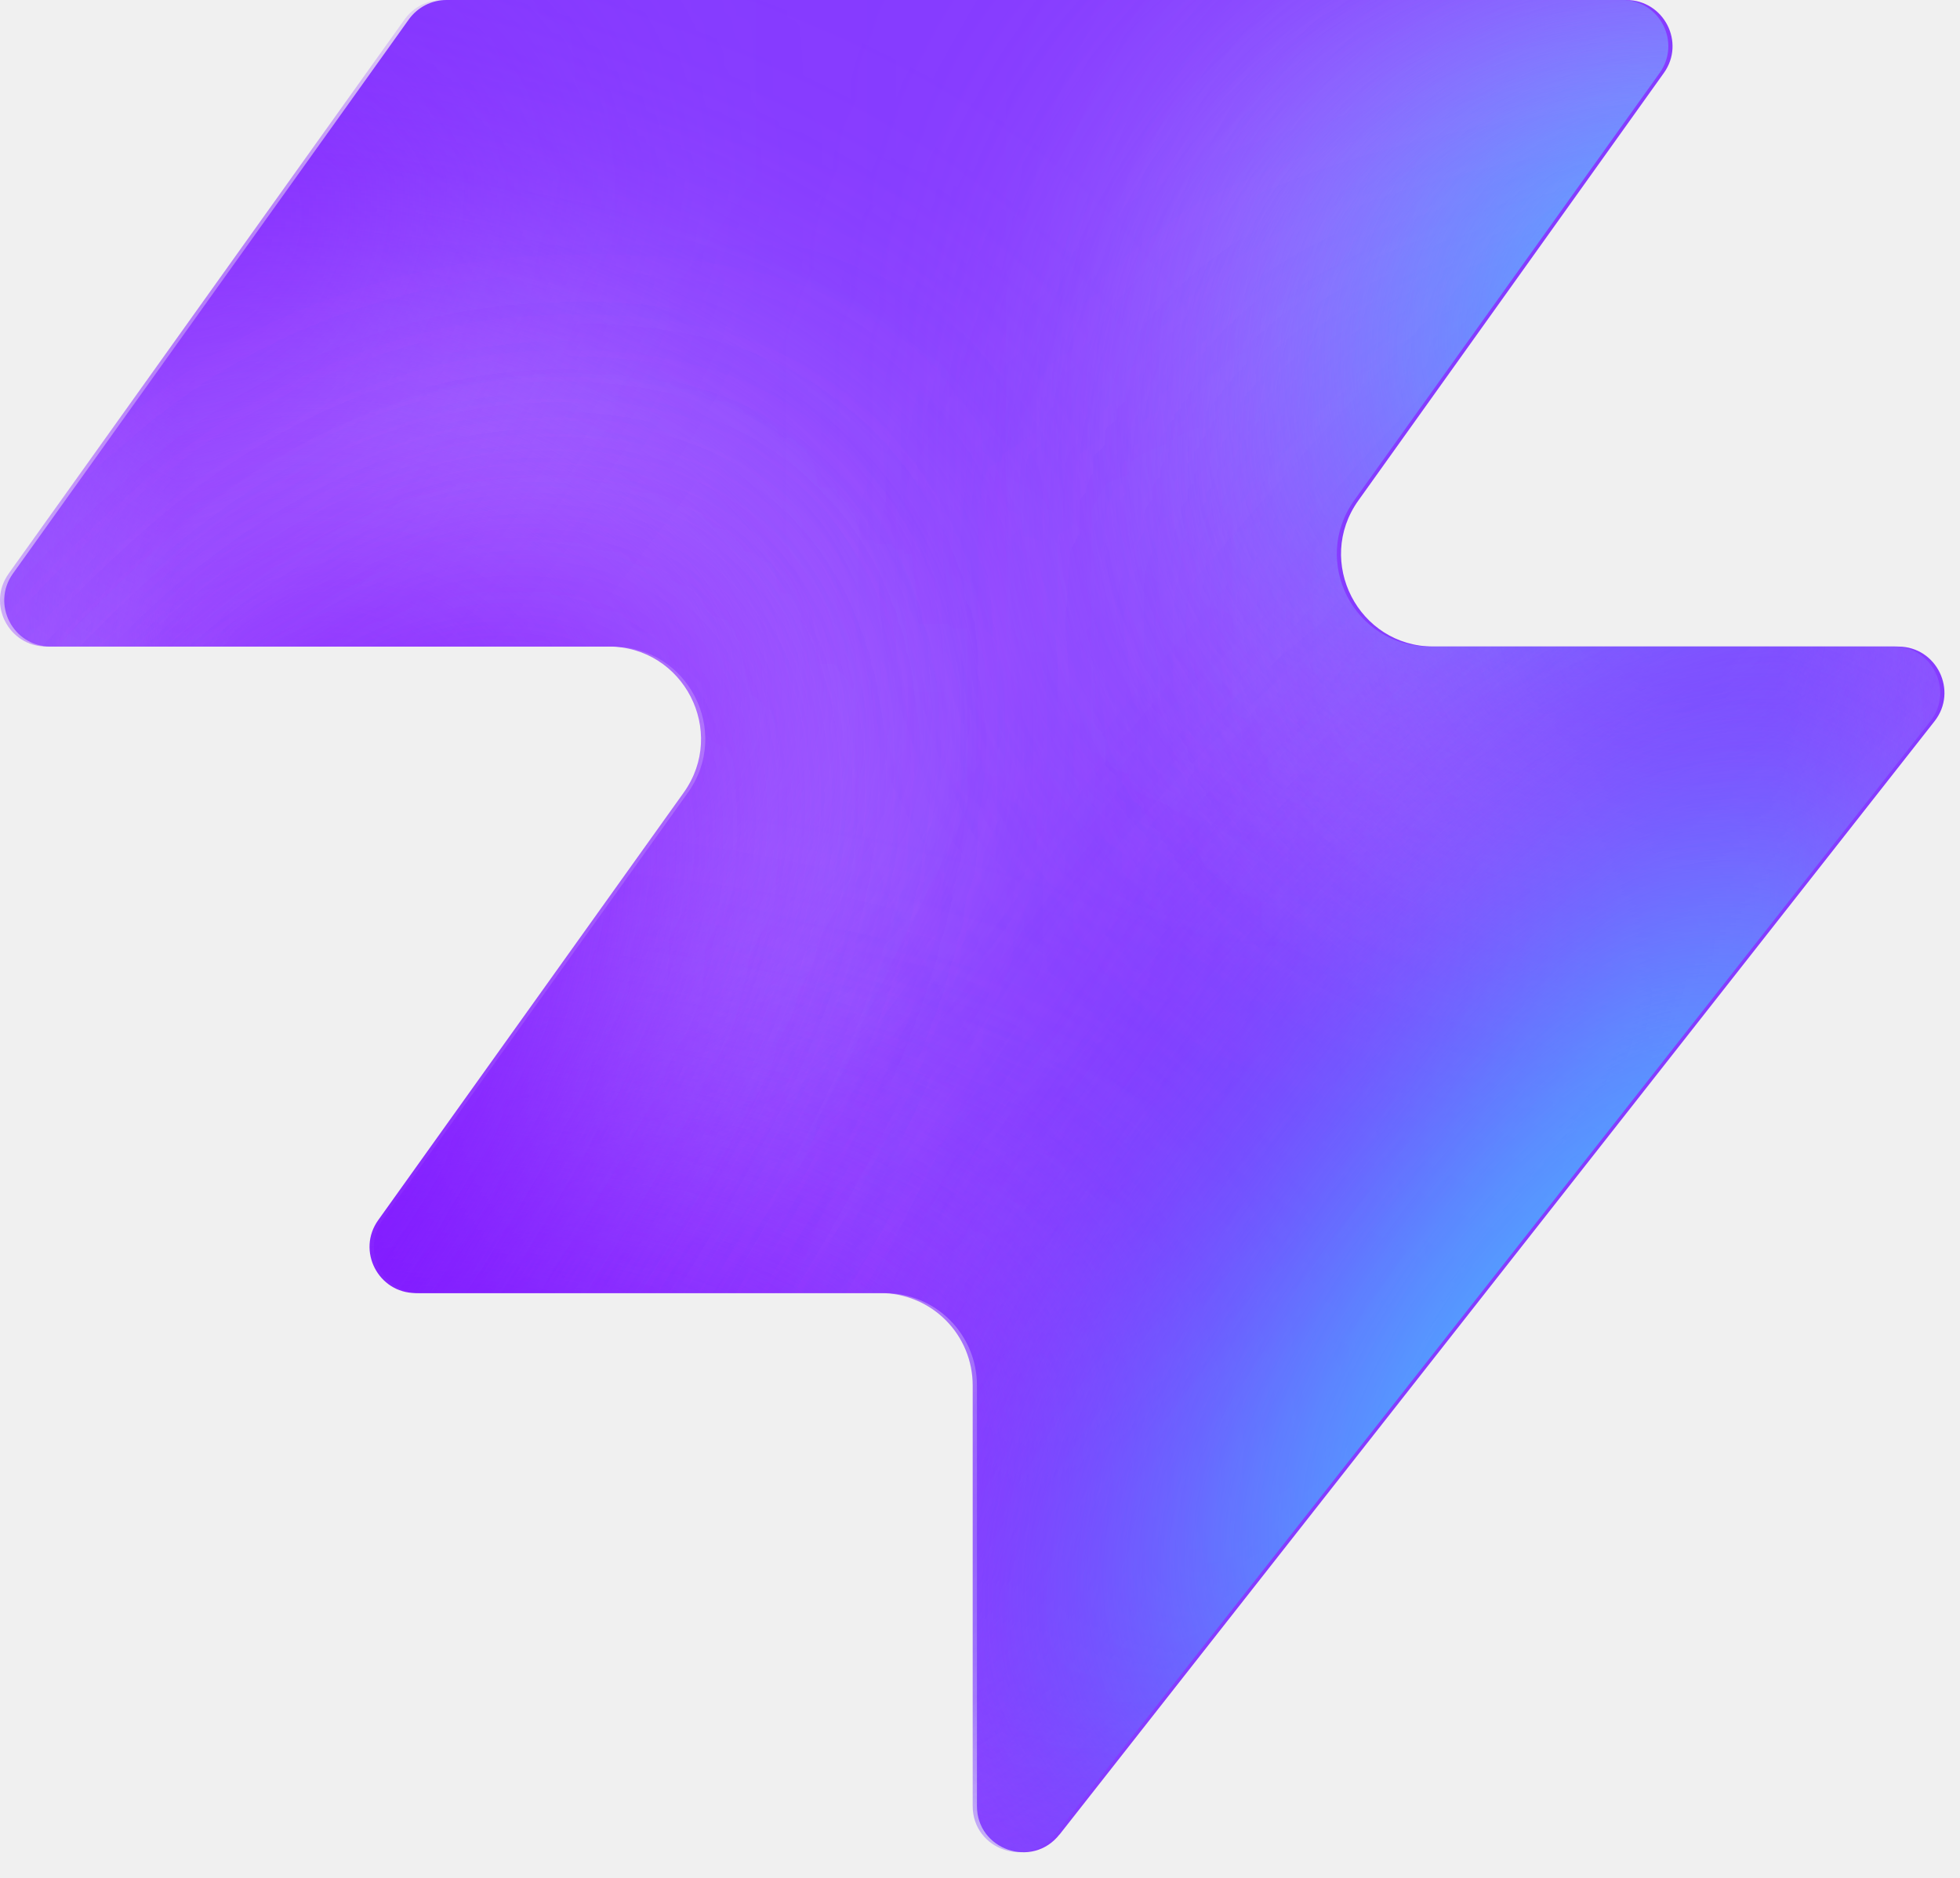
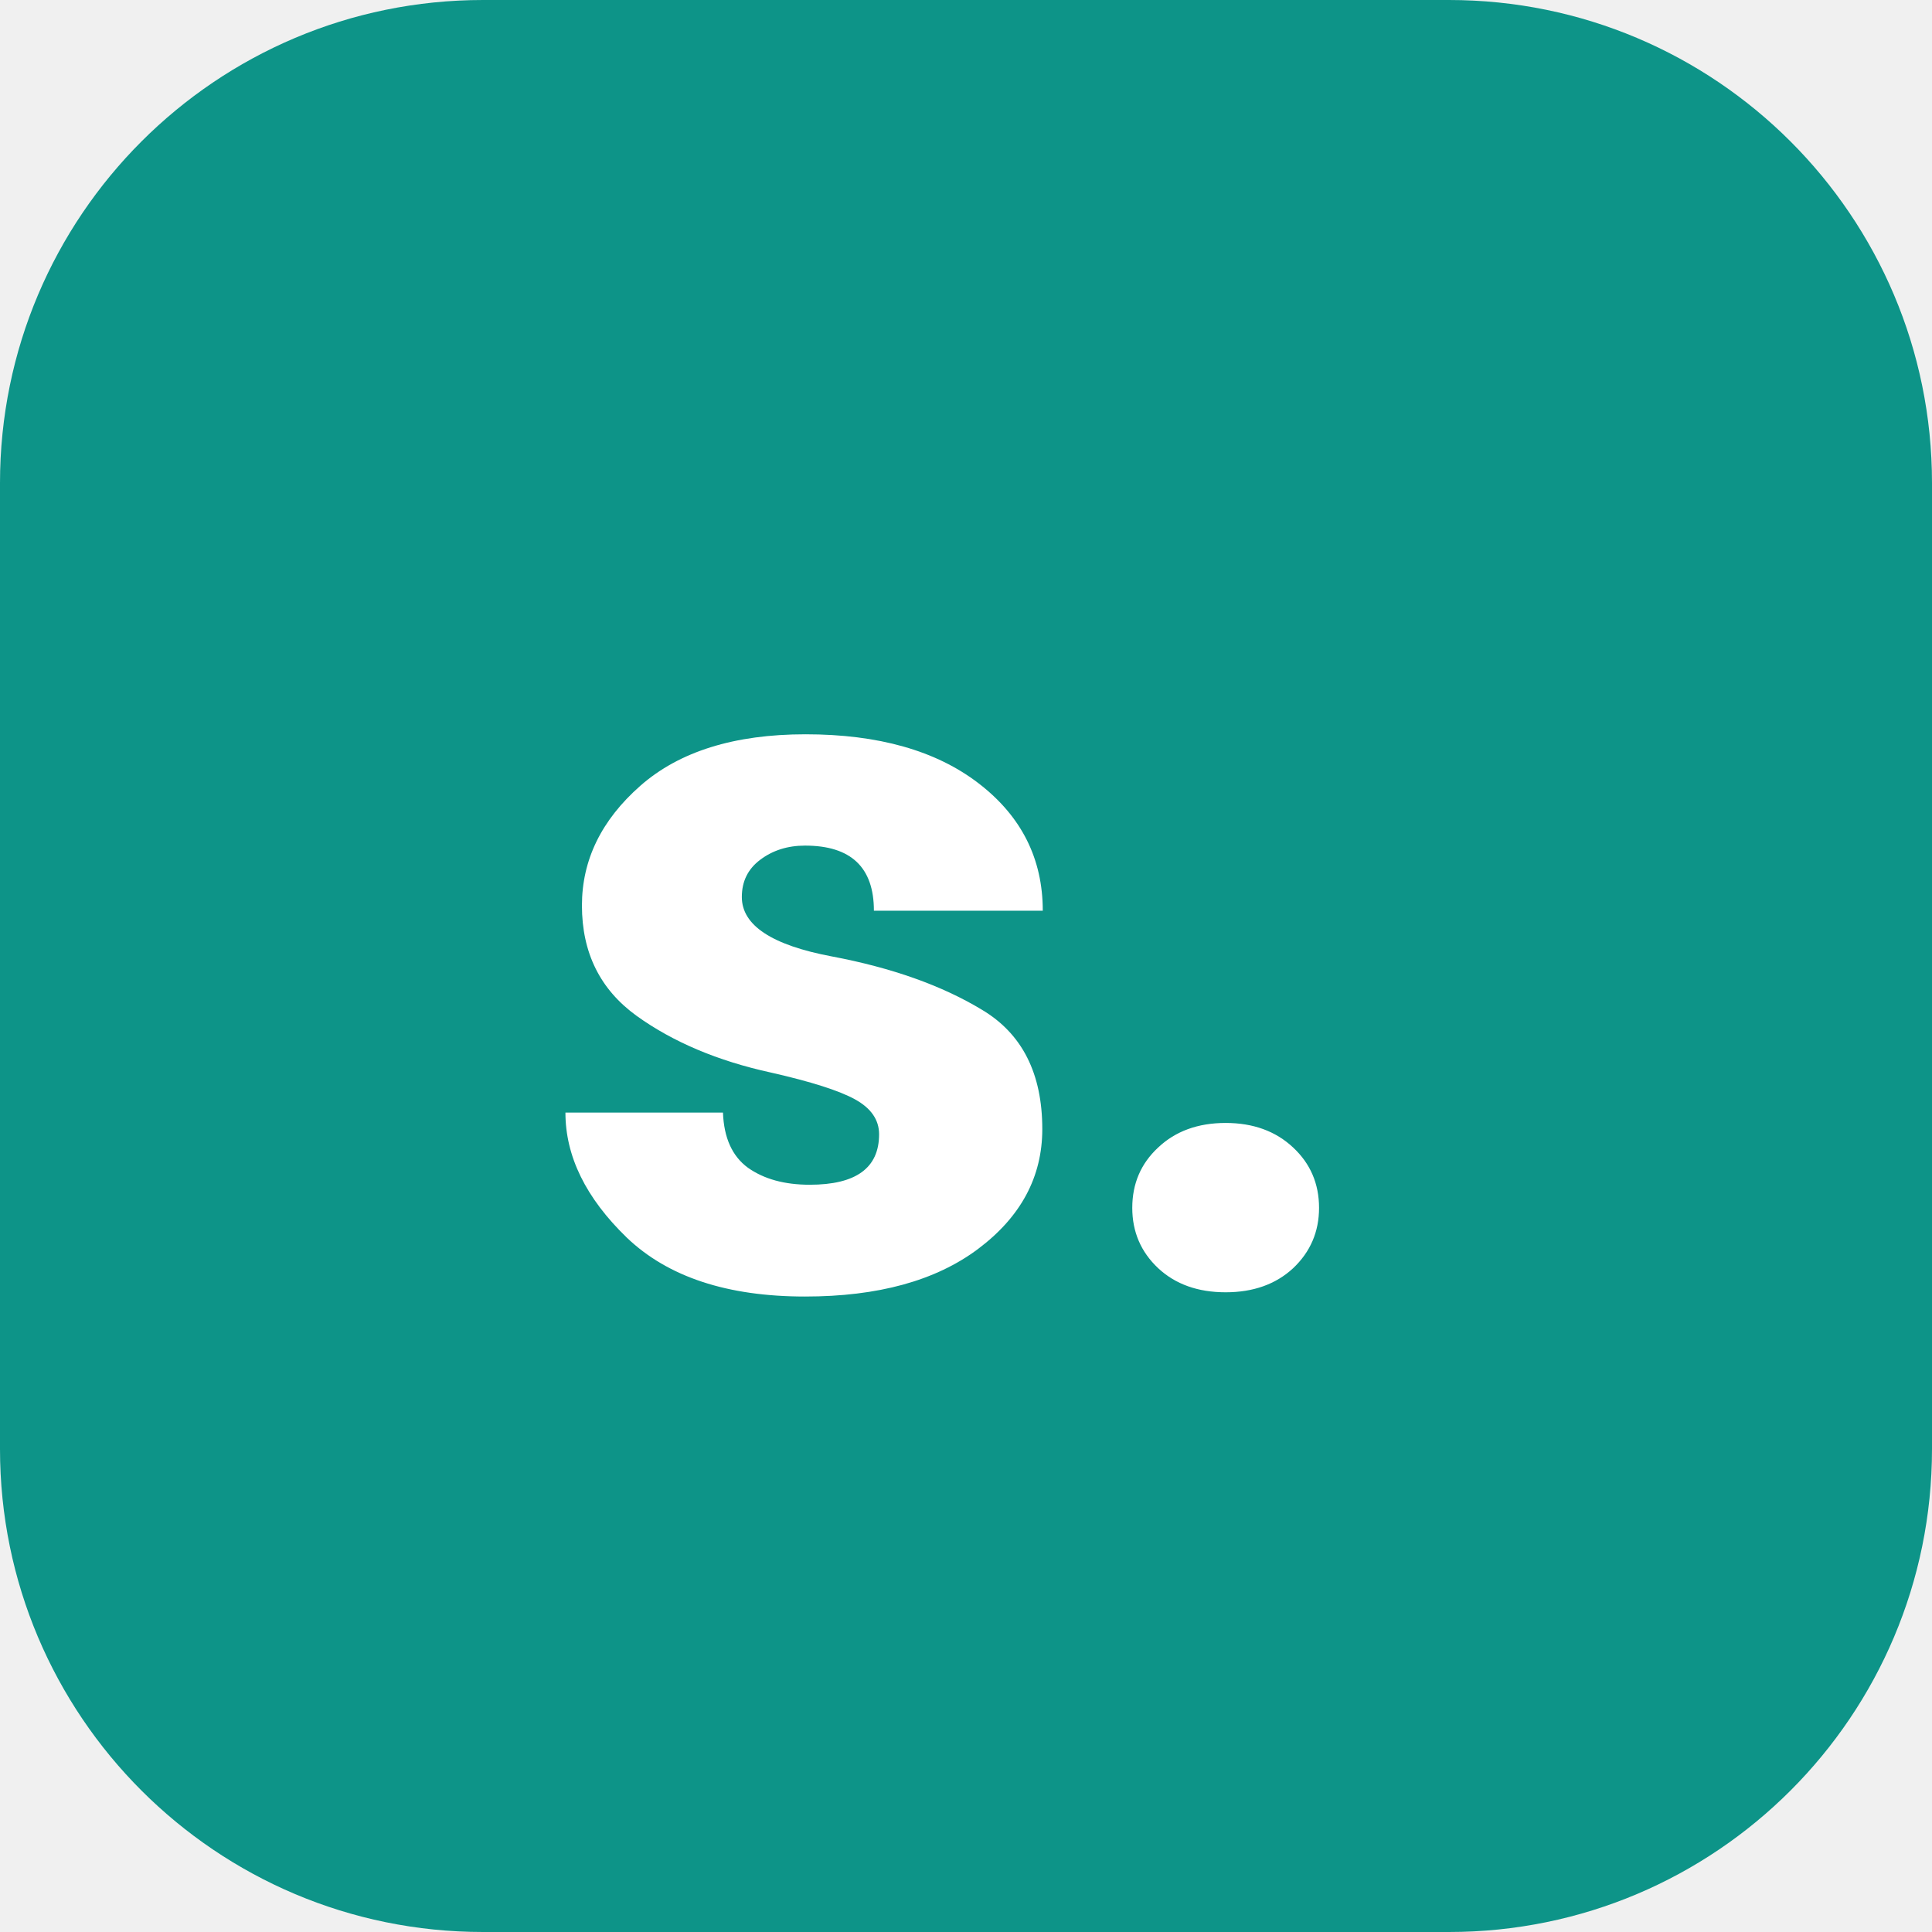
- <svg xmlns="http://www.w3.org/2000/svg" width="48" height="46" fill="none" viewBox="0 0 48 46">
-   <path fill="#863bff" d="M25.946 44.938c-.664.845-2.021.375-2.021-.698V33.937a2.26 2.26 0 0 0-2.262-2.262H10.287c-.92 0-1.456-1.04-.92-1.788l7.48-10.471c1.07-1.497 0-3.578-1.842-3.578H1.237c-.92 0-1.456-1.04-.92-1.788L10.013.474c.214-.297.556-.474.92-.474h28.894c.92 0 1.456 1.04.92 1.788l-7.48 10.471c-1.07 1.498 0 3.579 1.842 3.579h11.377c.943 0 1.473 1.088.89 1.83L25.947 44.94z" style="fill:#863bff;fill:color(display-p3 .525 .23 1);fill-opacity:1" />
-   <mask id="a" width="48" height="46" x="0" y="0" maskUnits="userSpaceOnUse" style="mask-type:alpha">
-     <path fill="#000" d="M25.842 44.938c-.664.844-2.021.375-2.021-.698V33.937a2.26 2.26 0 0 0-2.262-2.262H10.183c-.92 0-1.456-1.04-.92-1.788l7.48-10.471c1.07-1.498 0-3.579-1.842-3.579H1.133c-.92 0-1.456-1.04-.92-1.787L9.91.473c.214-.297.556-.474.92-.474h28.894c.92 0 1.456 1.04.92 1.788l-7.48 10.471c-1.07 1.498 0 3.578 1.842 3.578h11.377c.943 0 1.473 1.088.89 1.832L25.843 44.94z" style="fill:#000;fill-opacity:1" />
-   </mask>
-   <g mask="url(#a)">
-     <g filter="url(#b)">
-       <ellipse cx="5.508" cy="14.704" fill="#ede6ff" rx="5.508" ry="14.704" style="fill:#ede6ff;fill:color(display-p3 .927 .903 1);fill-opacity:1" transform="matrix(.00324 1 1 -.00324 -4.47 31.516)" />
-     </g>
-     <g filter="url(#c)">
-       <ellipse cx="10.399" cy="29.851" fill="#ede6ff" rx="10.399" ry="29.851" style="fill:#ede6ff;fill:color(display-p3 .927 .903 1);fill-opacity:1" transform="matrix(.00324 1 1 -.00324 -39.328 7.883)" />
-     </g>
-     <g filter="url(#d)">
-       <ellipse cx="5.508" cy="30.487" fill="#7e14ff" rx="5.508" ry="30.487" style="fill:#7e14ff;fill:color(display-p3 .492 .077 1);fill-opacity:1" transform="rotate(89.814 -25.913 -14.639)scale(1 -1)" />
-     </g>
-     <g filter="url(#e)">
-       <ellipse cx="5.508" cy="30.599" fill="#7e14ff" rx="5.508" ry="30.599" style="fill:#7e14ff;fill:color(display-p3 .492 .077 1);fill-opacity:1" transform="rotate(89.814 -32.644 -3.334)scale(1 -1)" />
-     </g>
-     <g filter="url(#f)">
-       <ellipse cx="5.508" cy="30.599" fill="#7e14ff" rx="5.508" ry="30.599" style="fill:#7e14ff;fill:color(display-p3 .492 .077 1);fill-opacity:1" transform="matrix(.00324 1 1 -.00324 -34.34 30.47)" />
-     </g>
-     <g filter="url(#g)">
-       <ellipse cx="14.072" cy="22.078" fill="#ede6ff" rx="14.072" ry="22.078" style="fill:#ede6ff;fill:color(display-p3 .927 .903 1);fill-opacity:1" transform="rotate(93.35 24.506 48.493)scale(-1 1)" />
-     </g>
-     <g filter="url(#h)">
-       <ellipse cx="3.47" cy="21.501" fill="#7e14ff" rx="3.47" ry="21.501" style="fill:#7e14ff;fill:color(display-p3 .492 .077 1);fill-opacity:1" transform="rotate(89.009 28.708 47.59)scale(-1 1)" />
-     </g>
-     <g filter="url(#i)">
-       <ellipse cx="3.47" cy="21.501" fill="#7e14ff" rx="3.47" ry="21.501" style="fill:#7e14ff;fill:color(display-p3 .492 .077 1);fill-opacity:1" transform="rotate(89.009 28.708 47.59)scale(-1 1)" />
-     </g>
-     <g filter="url(#j)">
-       <ellipse cx=".387" cy="8.972" fill="#7e14ff" rx="4.407" ry="29.108" style="fill:#7e14ff;fill:color(display-p3 .492 .077 1);fill-opacity:1" transform="rotate(39.51 .387 8.972)" />
-     </g>
-     <g filter="url(#k)">
-       <ellipse cx="47.523" cy="-6.092" fill="#7e14ff" rx="4.407" ry="29.108" style="fill:#7e14ff;fill:color(display-p3 .492 .077 1);fill-opacity:1" transform="rotate(37.892 47.523 -6.092)" />
-     </g>
-     <g filter="url(#l)">
-       <ellipse cx="41.412" cy="6.333" fill="#47bfff" rx="5.971" ry="9.665" style="fill:#47bfff;fill:color(display-p3 .28 .748 1);fill-opacity:1" transform="rotate(37.892 41.412 6.333)" />
-     </g>
-     <g filter="url(#m)">
-       <ellipse cx="-1.879" cy="38.332" fill="#7e14ff" rx="4.407" ry="29.108" style="fill:#7e14ff;fill:color(display-p3 .492 .077 1);fill-opacity:1" transform="rotate(37.892 -1.88 38.332)" />
-     </g>
-     <g filter="url(#n)">
-       <ellipse cx="-1.879" cy="38.332" fill="#7e14ff" rx="4.407" ry="29.108" style="fill:#7e14ff;fill:color(display-p3 .492 .077 1);fill-opacity:1" transform="rotate(37.892 -1.88 38.332)" />
-     </g>
-     <g filter="url(#o)">
-       <ellipse cx="35.651" cy="29.907" fill="#7e14ff" rx="4.407" ry="29.108" style="fill:#7e14ff;fill:color(display-p3 .492 .077 1);fill-opacity:1" transform="rotate(37.892 35.651 29.907)" />
-     </g>
-     <g filter="url(#p)">
-       <ellipse cx="38.418" cy="32.4" fill="#47bfff" rx="5.971" ry="15.297" style="fill:#47bfff;fill:color(display-p3 .28 .748 1);fill-opacity:1" transform="rotate(37.892 38.418 32.4)" />
-     </g>
-   </g>
-   <defs>
-     <filter id="b" width="60.045" height="41.654" x="-19.77" y="16.149" color-interpolation-filters="sRGB" filterUnits="userSpaceOnUse">
-       <feFlood flood-opacity="0" result="BackgroundImageFix" />
-       <feBlend in="SourceGraphic" in2="BackgroundImageFix" result="shape" />
-       <feGaussianBlur result="effect1_foregroundBlur_2002_17158" stdDeviation="7.659" />
-     </filter>
-     <filter id="c" width="90.34" height="51.437" x="-54.613" y="-7.533" color-interpolation-filters="sRGB" filterUnits="userSpaceOnUse">
-       <feFlood flood-opacity="0" result="BackgroundImageFix" />
-       <feBlend in="SourceGraphic" in2="BackgroundImageFix" result="shape" />
-       <feGaussianBlur result="effect1_foregroundBlur_2002_17158" stdDeviation="7.659" />
-     </filter>
-     <filter id="d" width="79.355" height="29.4" x="-49.64" y="2.03" color-interpolation-filters="sRGB" filterUnits="userSpaceOnUse">
-       <feFlood flood-opacity="0" result="BackgroundImageFix" />
-       <feBlend in="SourceGraphic" in2="BackgroundImageFix" result="shape" />
-       <feGaussianBlur result="effect1_foregroundBlur_2002_17158" stdDeviation="4.596" />
-     </filter>
-     <filter id="e" width="79.579" height="29.4" x="-45.045" y="20.029" color-interpolation-filters="sRGB" filterUnits="userSpaceOnUse">
-       <feFlood flood-opacity="0" result="BackgroundImageFix" />
-       <feBlend in="SourceGraphic" in2="BackgroundImageFix" result="shape" />
-       <feGaussianBlur result="effect1_foregroundBlur_2002_17158" stdDeviation="4.596" />
-     </filter>
-     <filter id="f" width="79.579" height="29.4" x="-43.513" y="21.178" color-interpolation-filters="sRGB" filterUnits="userSpaceOnUse">
-       <feFlood flood-opacity="0" result="BackgroundImageFix" />
-       <feBlend in="SourceGraphic" in2="BackgroundImageFix" result="shape" />
-       <feGaussianBlur result="effect1_foregroundBlur_2002_17158" stdDeviation="4.596" />
-     </filter>
-     <filter id="g" width="74.749" height="58.852" x="15.756" y="-17.901" color-interpolation-filters="sRGB" filterUnits="userSpaceOnUse">
-       <feFlood flood-opacity="0" result="BackgroundImageFix" />
-       <feBlend in="SourceGraphic" in2="BackgroundImageFix" result="shape" />
-       <feGaussianBlur result="effect1_foregroundBlur_2002_17158" stdDeviation="7.659" />
-     </filter>
-     <filter id="h" width="61.377" height="25.362" x="23.548" y="2.284" color-interpolation-filters="sRGB" filterUnits="userSpaceOnUse">
-       <feFlood flood-opacity="0" result="BackgroundImageFix" />
-       <feBlend in="SourceGraphic" in2="BackgroundImageFix" result="shape" />
-       <feGaussianBlur result="effect1_foregroundBlur_2002_17158" stdDeviation="4.596" />
-     </filter>
-     <filter id="i" width="61.377" height="25.362" x="23.548" y="2.284" color-interpolation-filters="sRGB" filterUnits="userSpaceOnUse">
-       <feFlood flood-opacity="0" result="BackgroundImageFix" />
-       <feBlend in="SourceGraphic" in2="BackgroundImageFix" result="shape" />
-       <feGaussianBlur result="effect1_foregroundBlur_2002_17158" stdDeviation="4.596" />
-     </filter>
-     <filter id="j" width="56.045" height="63.649" x="-27.636" y="-22.853" color-interpolation-filters="sRGB" filterUnits="userSpaceOnUse">
-       <feFlood flood-opacity="0" result="BackgroundImageFix" />
-       <feBlend in="SourceGraphic" in2="BackgroundImageFix" result="shape" />
-       <feGaussianBlur result="effect1_foregroundBlur_2002_17158" stdDeviation="4.596" />
-     </filter>
-     <filter id="k" width="54.814" height="64.646" x="20.116" y="-38.415" color-interpolation-filters="sRGB" filterUnits="userSpaceOnUse">
-       <feFlood flood-opacity="0" result="BackgroundImageFix" />
-       <feBlend in="SourceGraphic" in2="BackgroundImageFix" result="shape" />
-       <feGaussianBlur result="effect1_foregroundBlur_2002_17158" stdDeviation="4.596" />
-     </filter>
-     <filter id="l" width="33.541" height="35.313" x="24.641" y="-11.323" color-interpolation-filters="sRGB" filterUnits="userSpaceOnUse">
-       <feFlood flood-opacity="0" result="BackgroundImageFix" />
-       <feBlend in="SourceGraphic" in2="BackgroundImageFix" result="shape" />
-       <feGaussianBlur result="effect1_foregroundBlur_2002_17158" stdDeviation="4.596" />
-     </filter>
-     <filter id="m" width="54.814" height="64.646" x="-29.286" y="6.009" color-interpolation-filters="sRGB" filterUnits="userSpaceOnUse">
-       <feFlood flood-opacity="0" result="BackgroundImageFix" />
-       <feBlend in="SourceGraphic" in2="BackgroundImageFix" result="shape" />
-       <feGaussianBlur result="effect1_foregroundBlur_2002_17158" stdDeviation="4.596" />
-     </filter>
-     <filter id="n" width="54.814" height="64.646" x="-29.286" y="6.009" color-interpolation-filters="sRGB" filterUnits="userSpaceOnUse">
-       <feFlood flood-opacity="0" result="BackgroundImageFix" />
-       <feBlend in="SourceGraphic" in2="BackgroundImageFix" result="shape" />
-       <feGaussianBlur result="effect1_foregroundBlur_2002_17158" stdDeviation="4.596" />
-     </filter>
-     <filter id="o" width="54.814" height="64.646" x="8.244" y="-2.416" color-interpolation-filters="sRGB" filterUnits="userSpaceOnUse">
-       <feFlood flood-opacity="0" result="BackgroundImageFix" />
-       <feBlend in="SourceGraphic" in2="BackgroundImageFix" result="shape" />
-       <feGaussianBlur result="effect1_foregroundBlur_2002_17158" stdDeviation="4.596" />
-     </filter>
-     <filter id="p" width="39.409" height="43.623" x="18.713" y="10.588" color-interpolation-filters="sRGB" filterUnits="userSpaceOnUse">
-       <feFlood flood-opacity="0" result="BackgroundImageFix" />
-       <feBlend in="SourceGraphic" in2="BackgroundImageFix" result="shape" />
-       <feGaussianBlur result="effect1_foregroundBlur_2002_17158" stdDeviation="4.596" />
-     </filter>
-   </defs>
+ <svg xmlns="http://www.w3.org/2000/svg" viewBox="0 0 64 64" width="64" height="64">
+   <rect width="64" height="64" rx="16" fill="#0d9488" />
+   <text x="32" y="32" text-anchor="middle" dominant-baseline="central" font-family="-apple-system, BlinkMacSystemFont, 'Segoe UI', Roboto, Helvetica, Arial, sans-serif" font-size="34" font-weight="900" fill="#ffffff" dy="-1">s.</text>
</svg>
